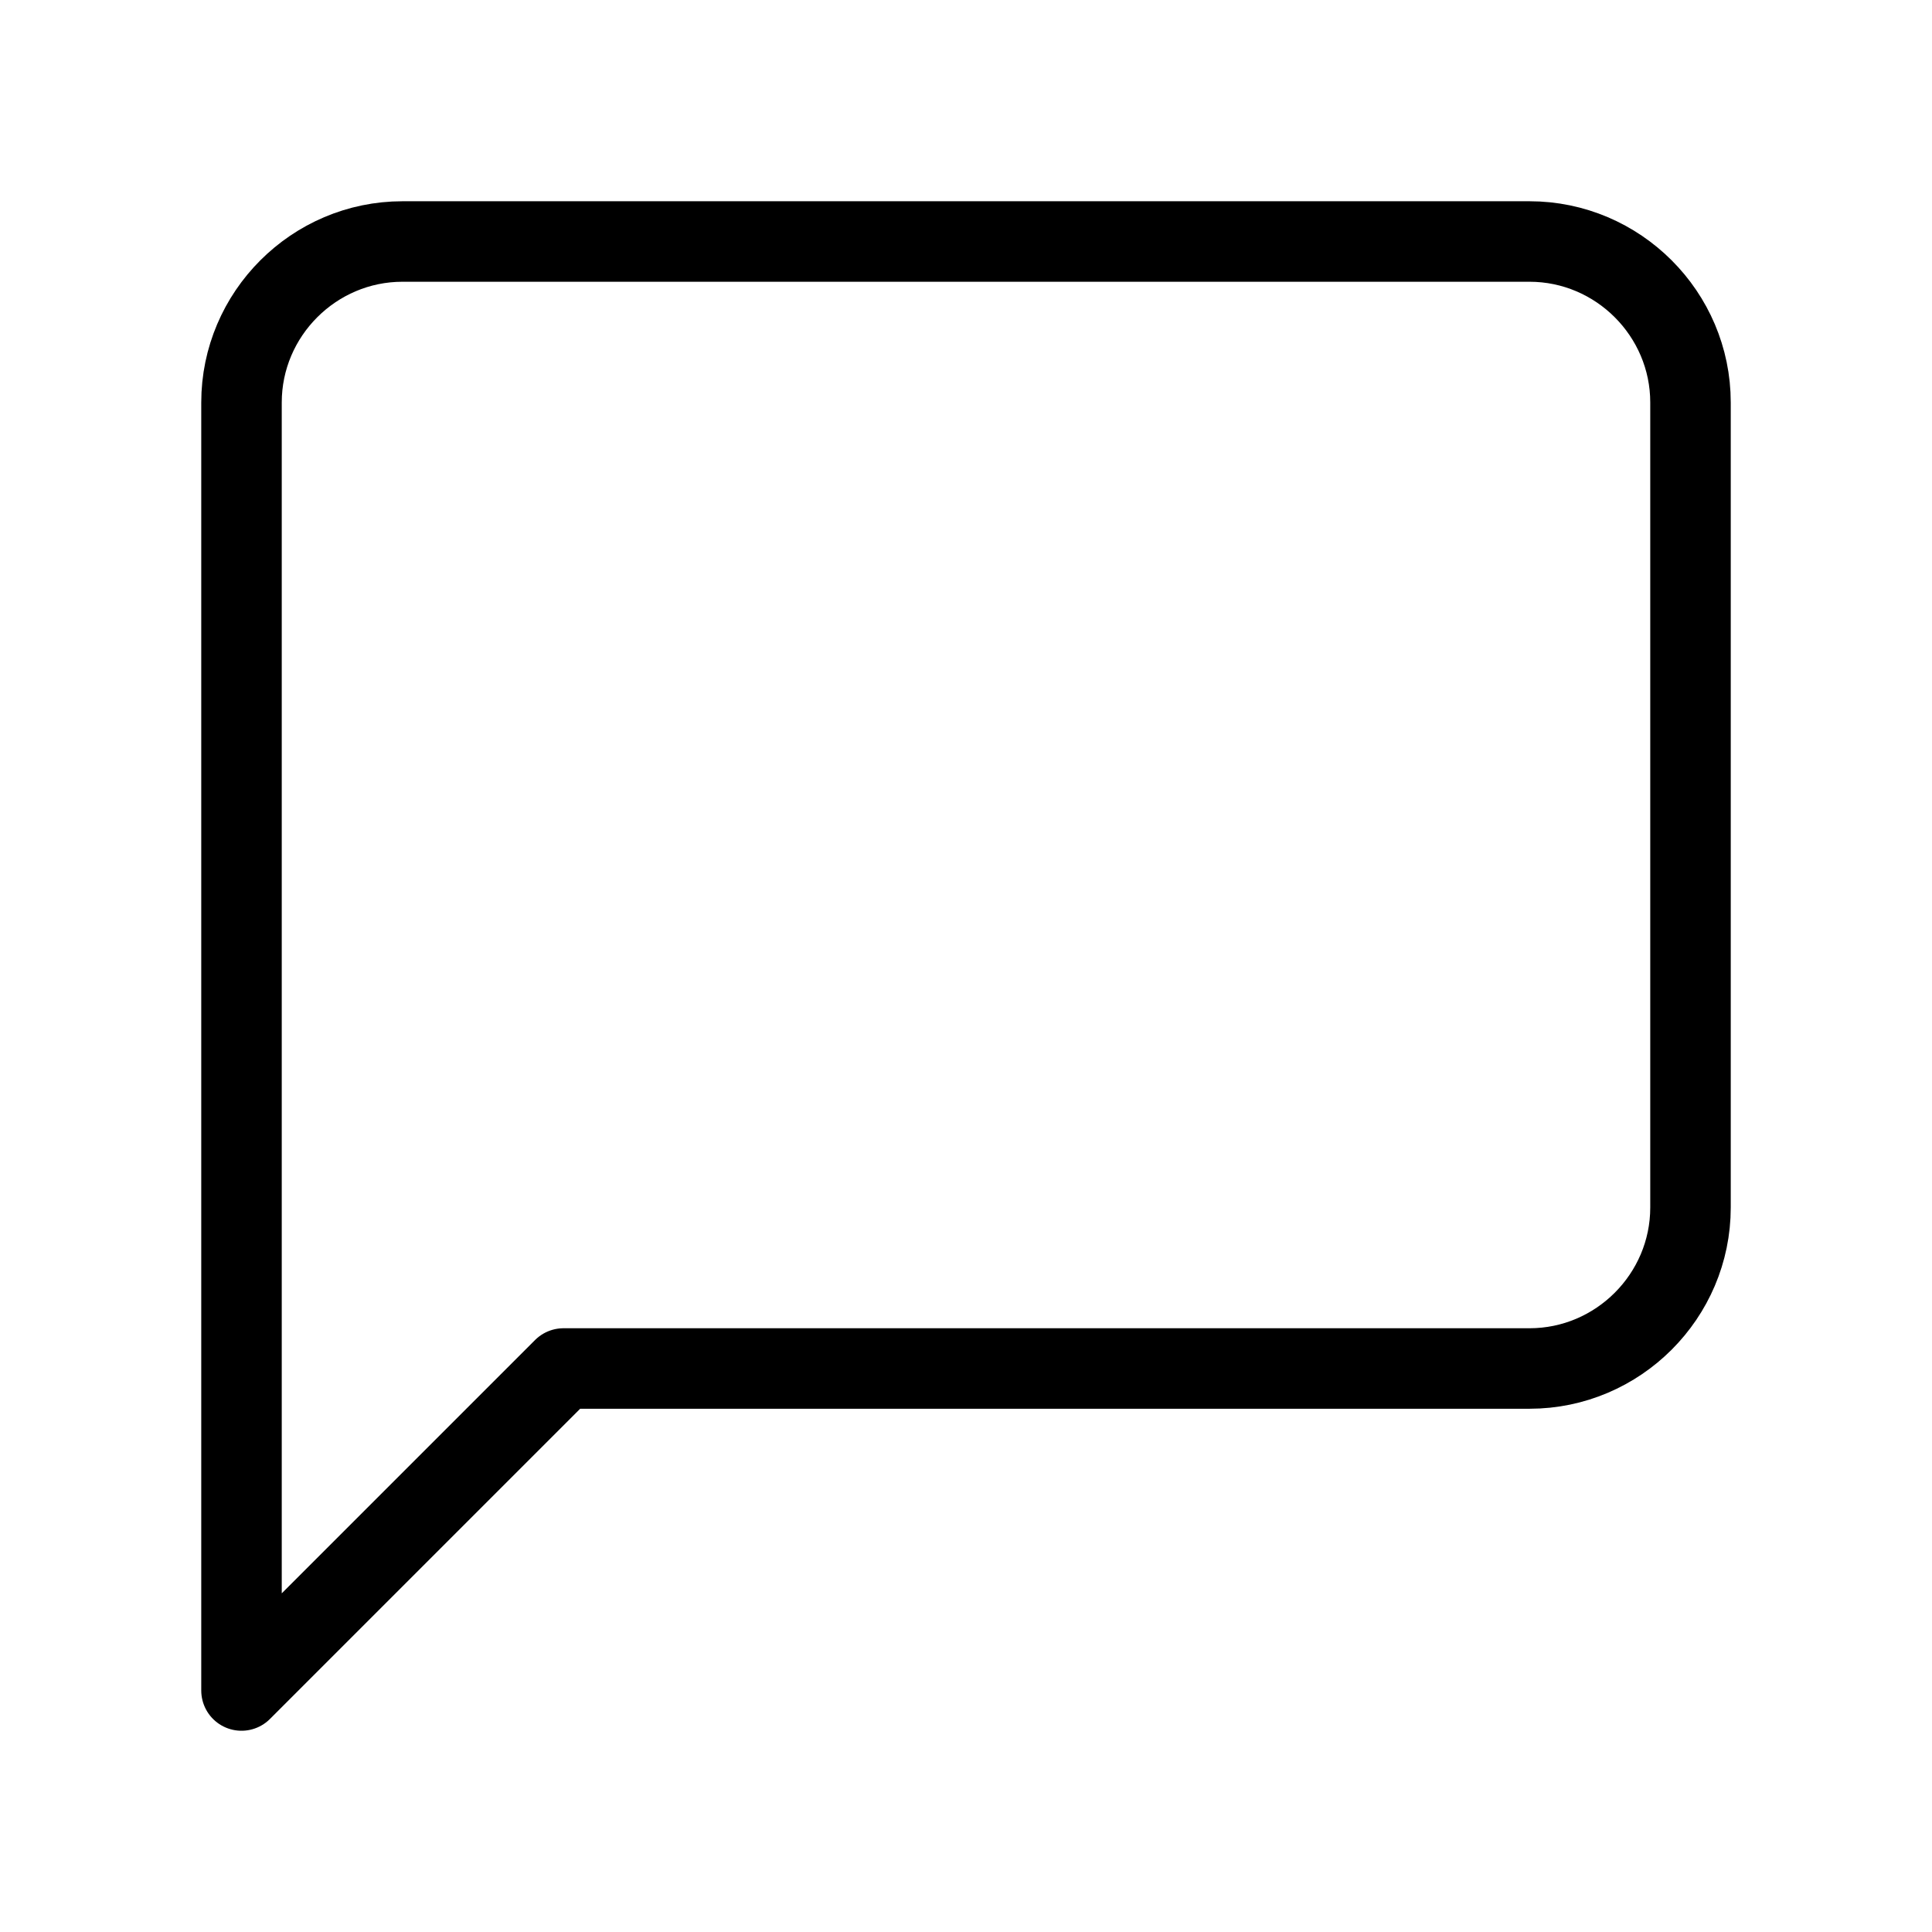
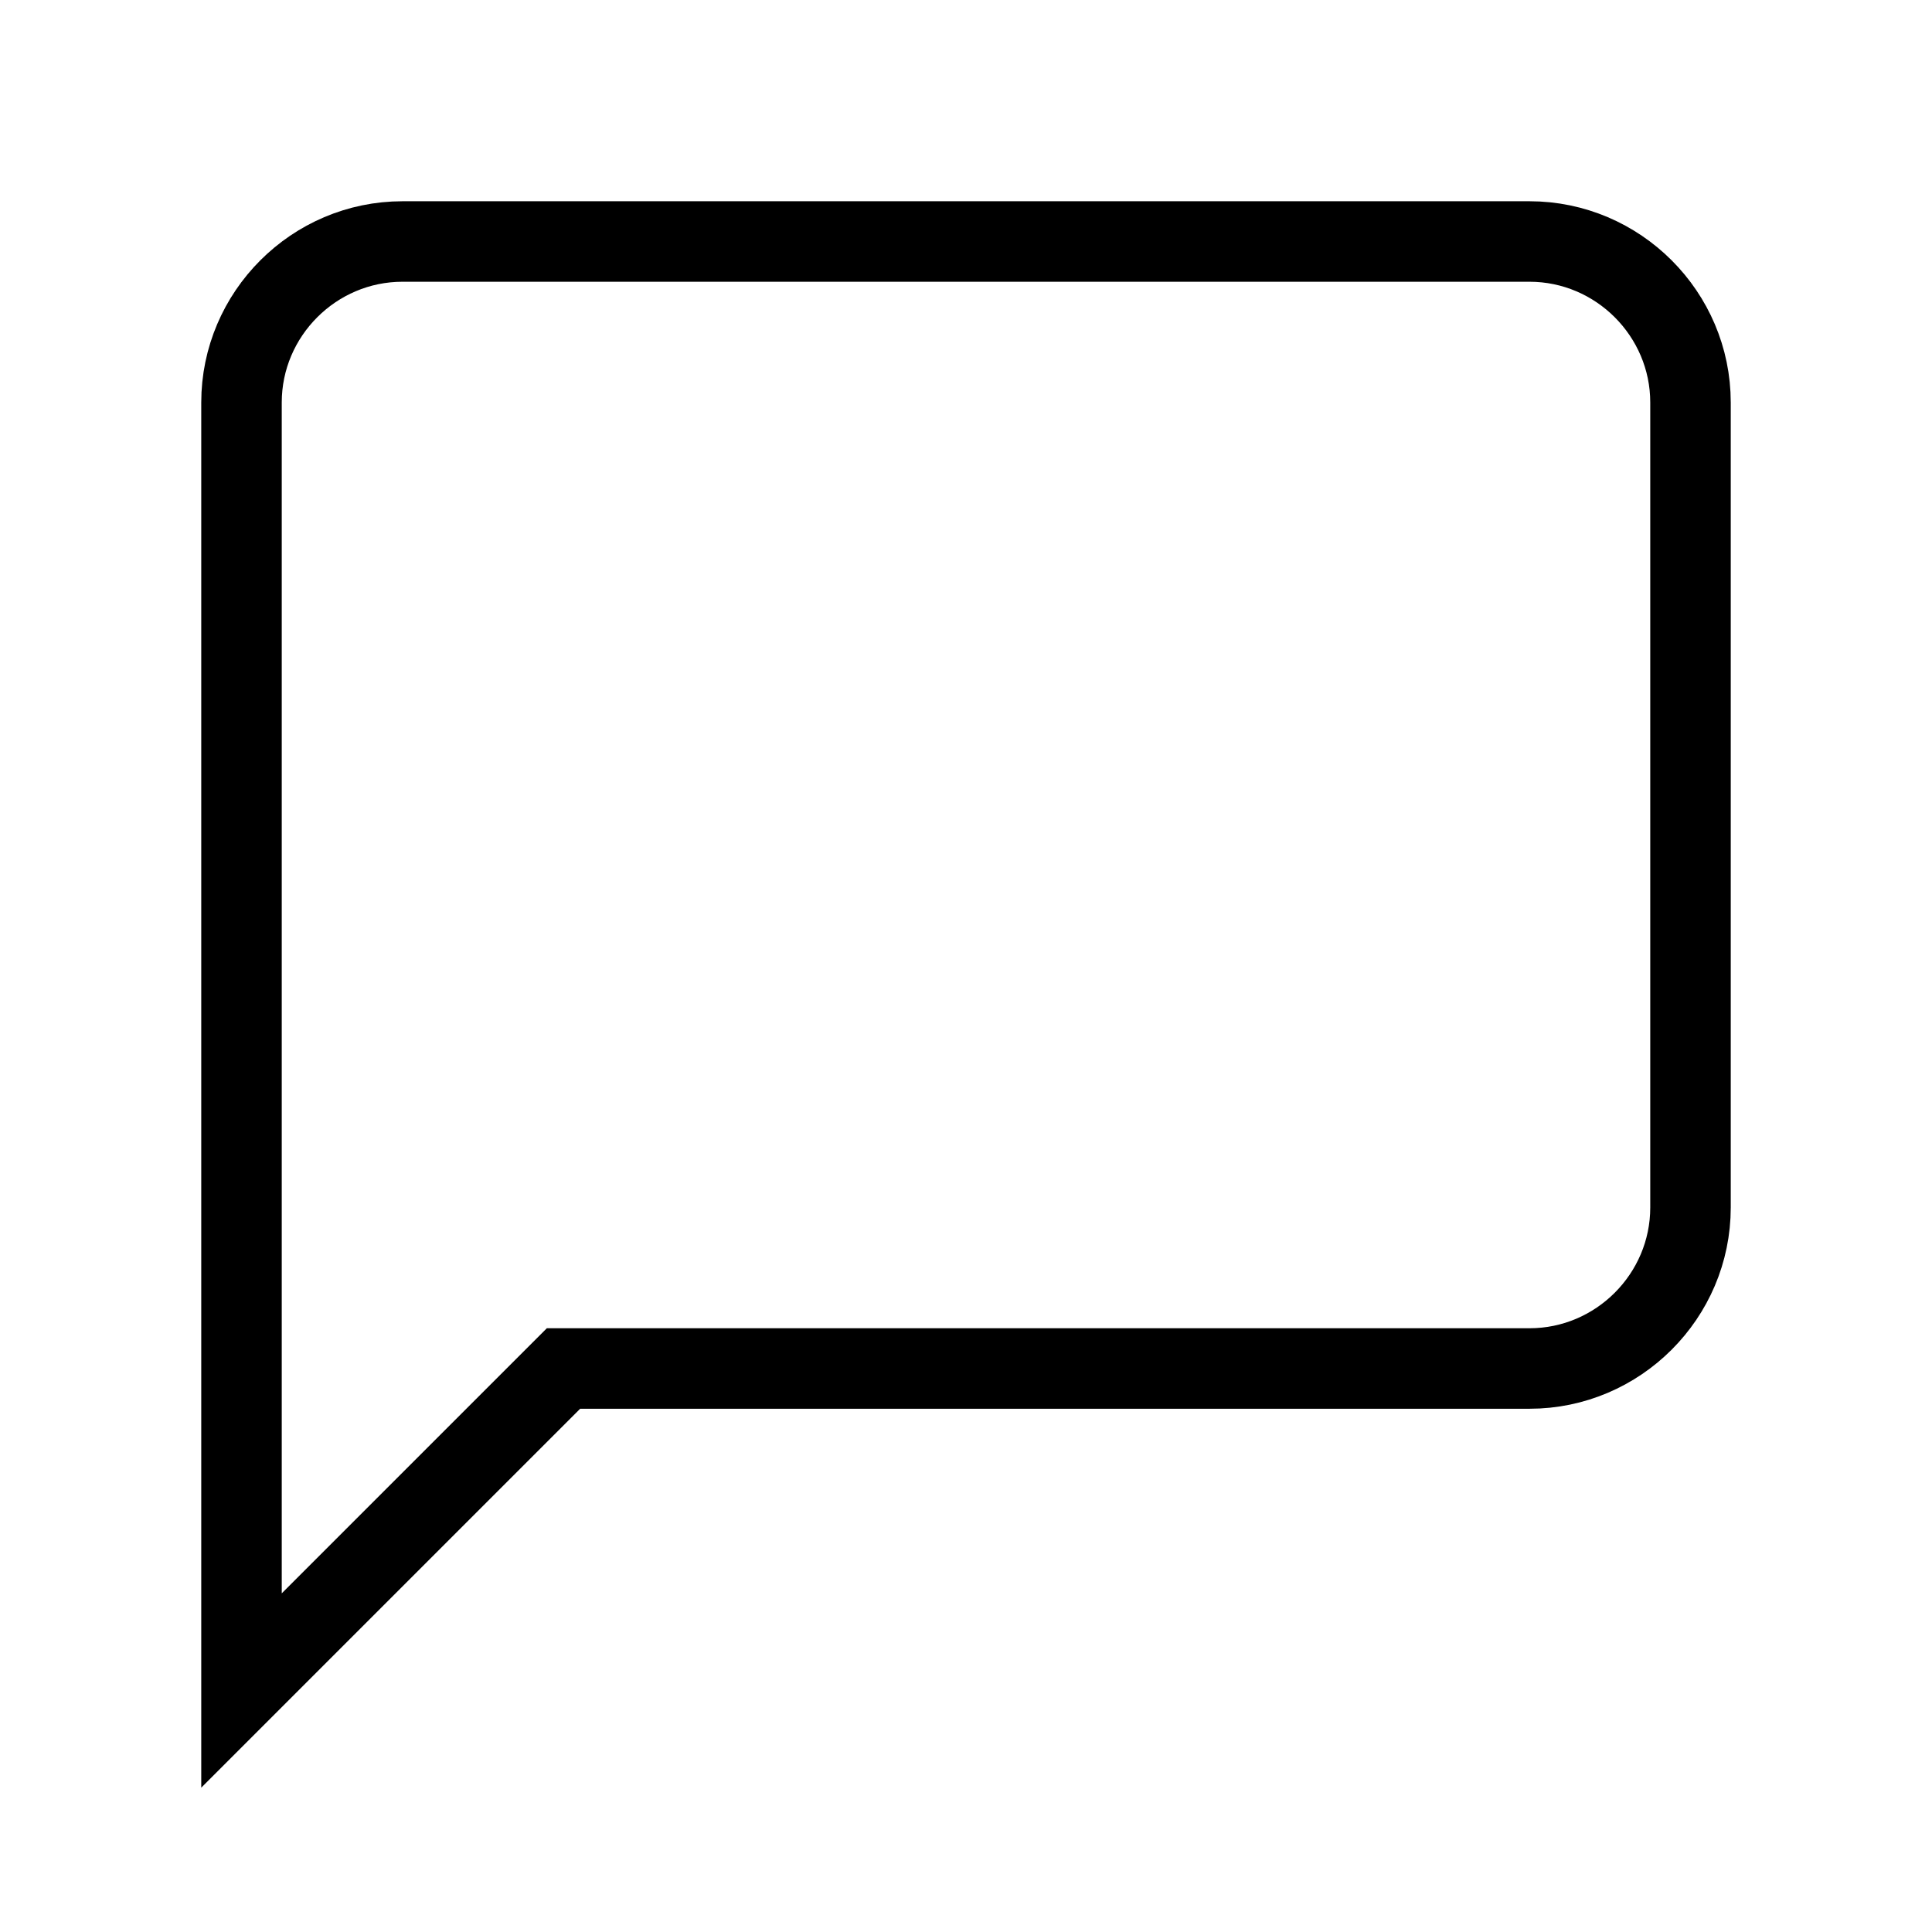
- <svg xmlns="http://www.w3.org/2000/svg" version="1.1" id="Layer_1" x="0px" y="0px" viewBox="0 0 24 24" style="enable-background:new 0 0 24 24;" xml:space="preserve">
-   <style type="text/css">
- 	.st0{fill:none;stroke:#000000;stroke-linecap:round;stroke-linejoin:round;}
- </style>
+ <svg xmlns="http://www.w3.org/2000/svg" x="0px" y="0px" viewBox="0 0 24 24" fill="none" stroke="#000000" stroke-linecap="round" stroke-linejo="round">
  <path class="st0" d="M21,15c0,1.1-0.9,2-2,2H7l-4,4V5c0-1.1,0.9-2,2-2h14c1.1,0,2,0.9,2,2V15z" />
</svg>
